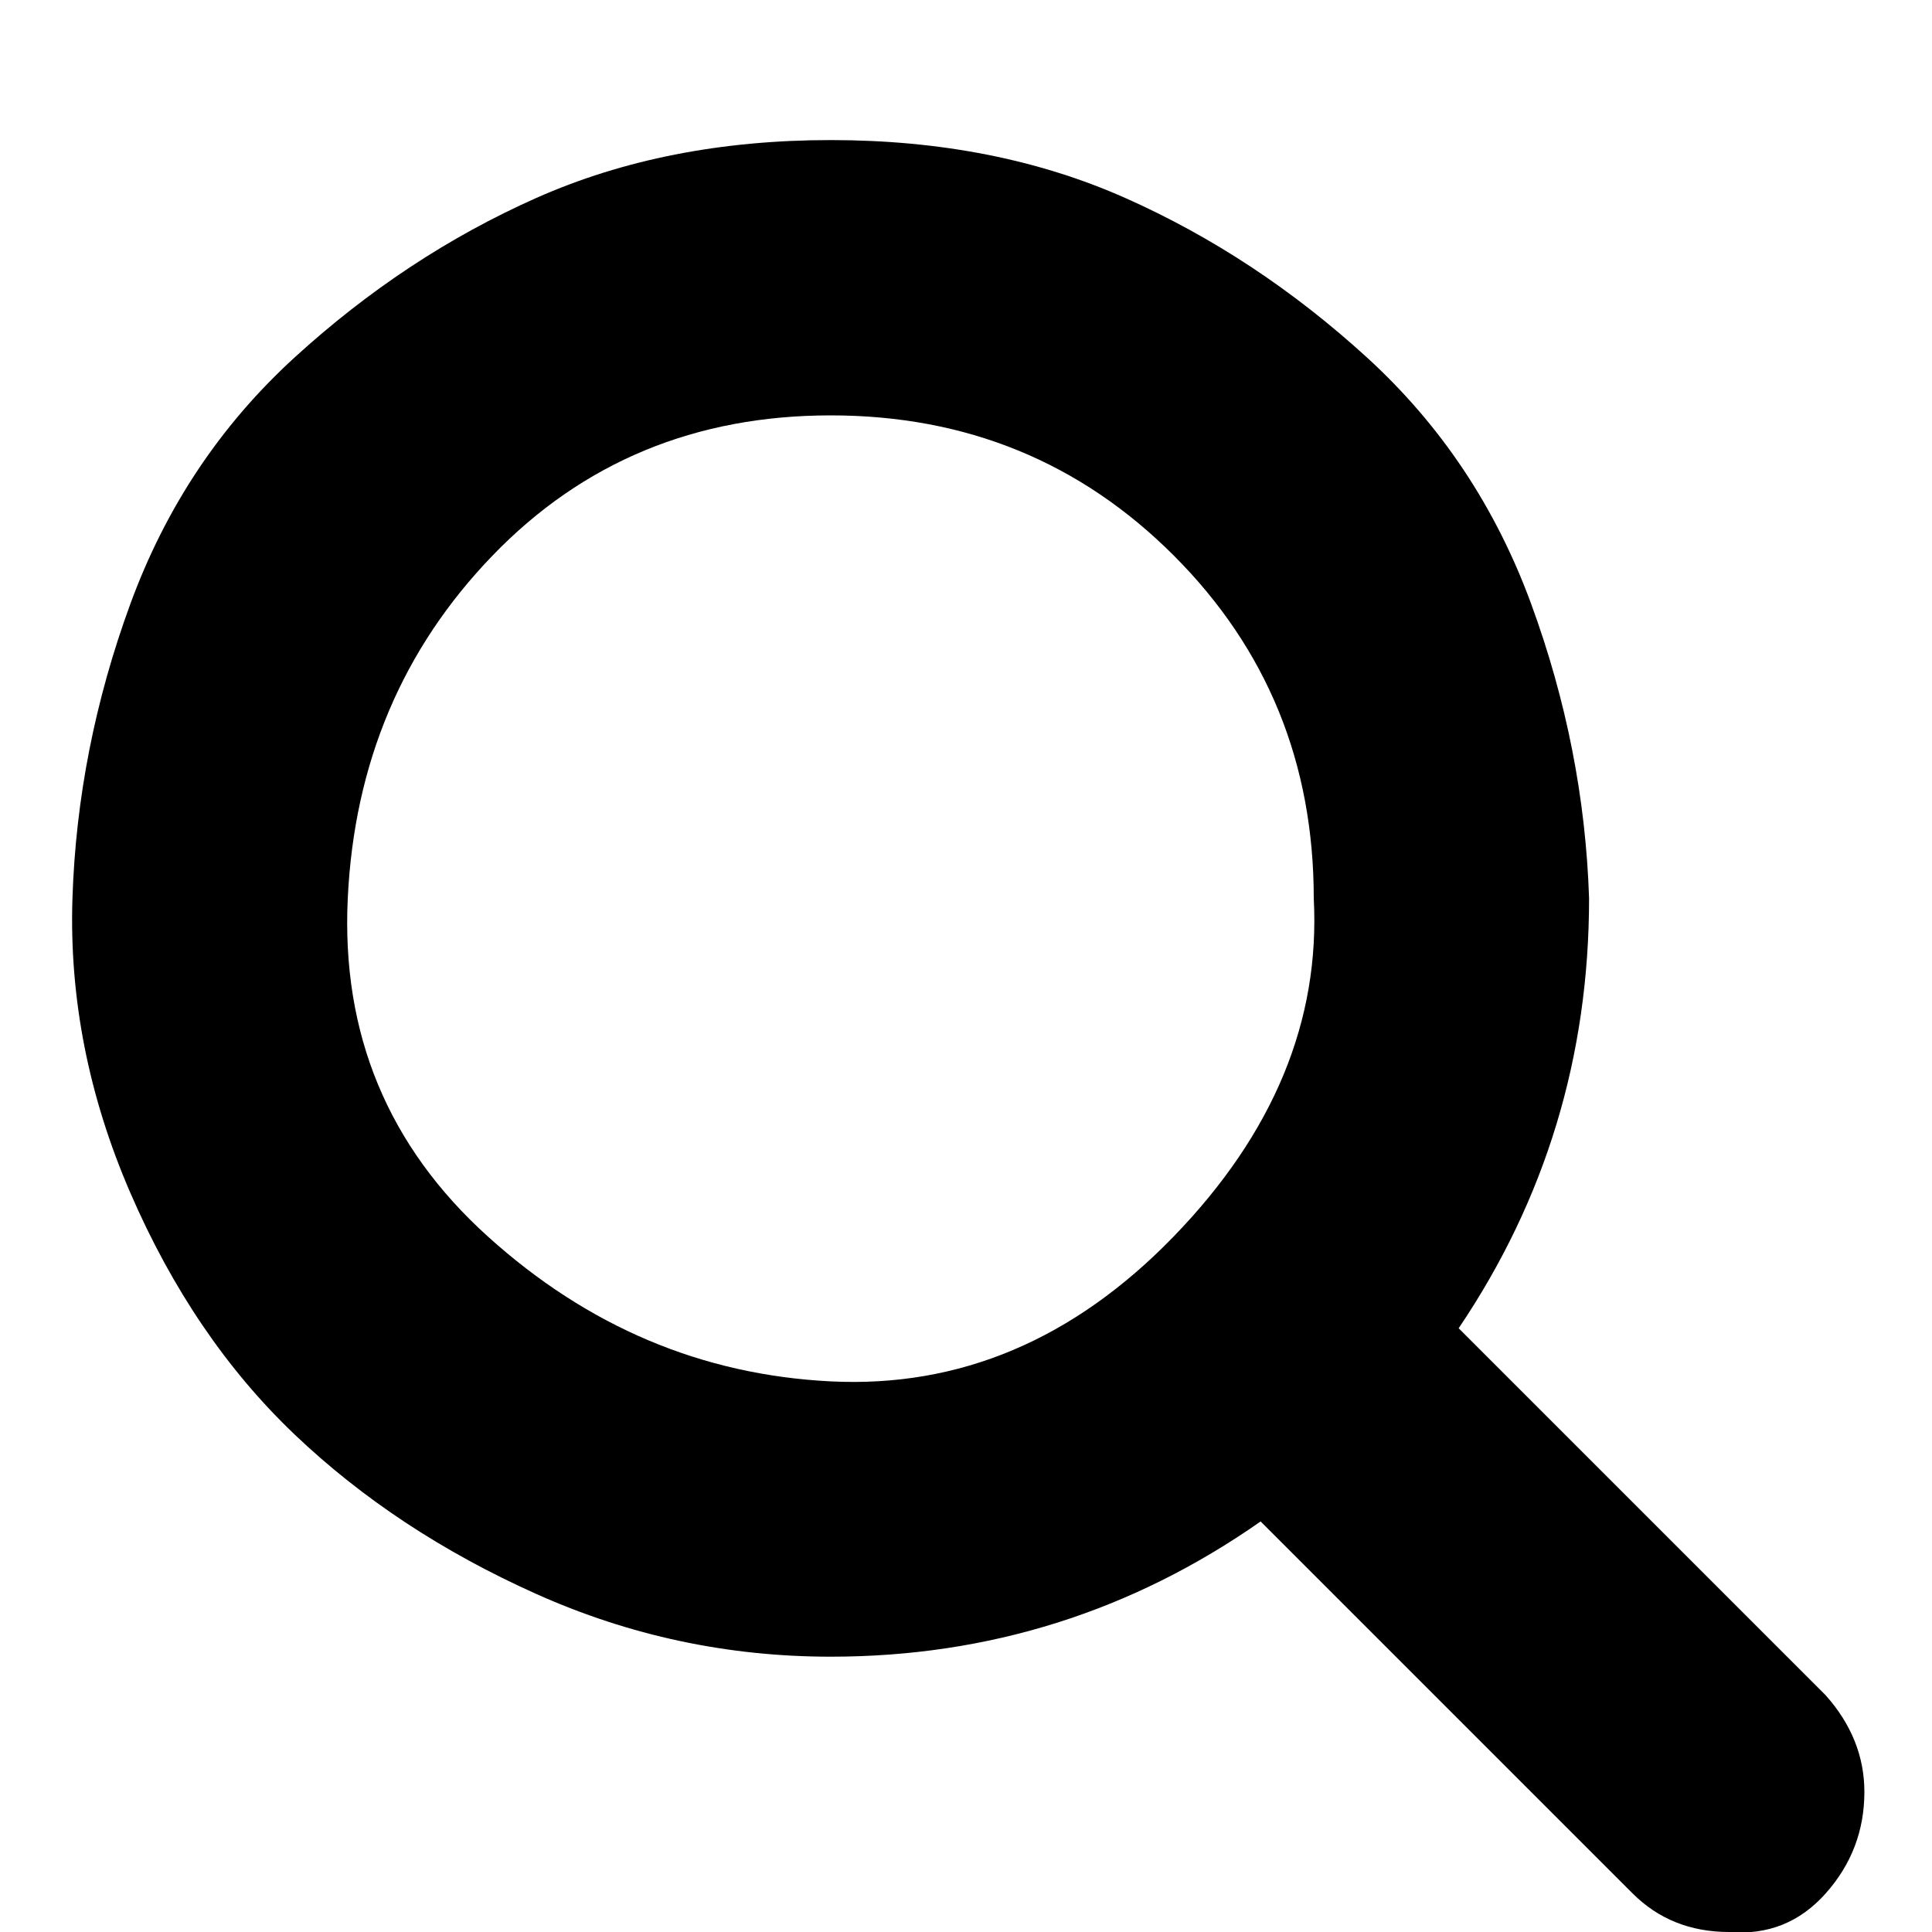
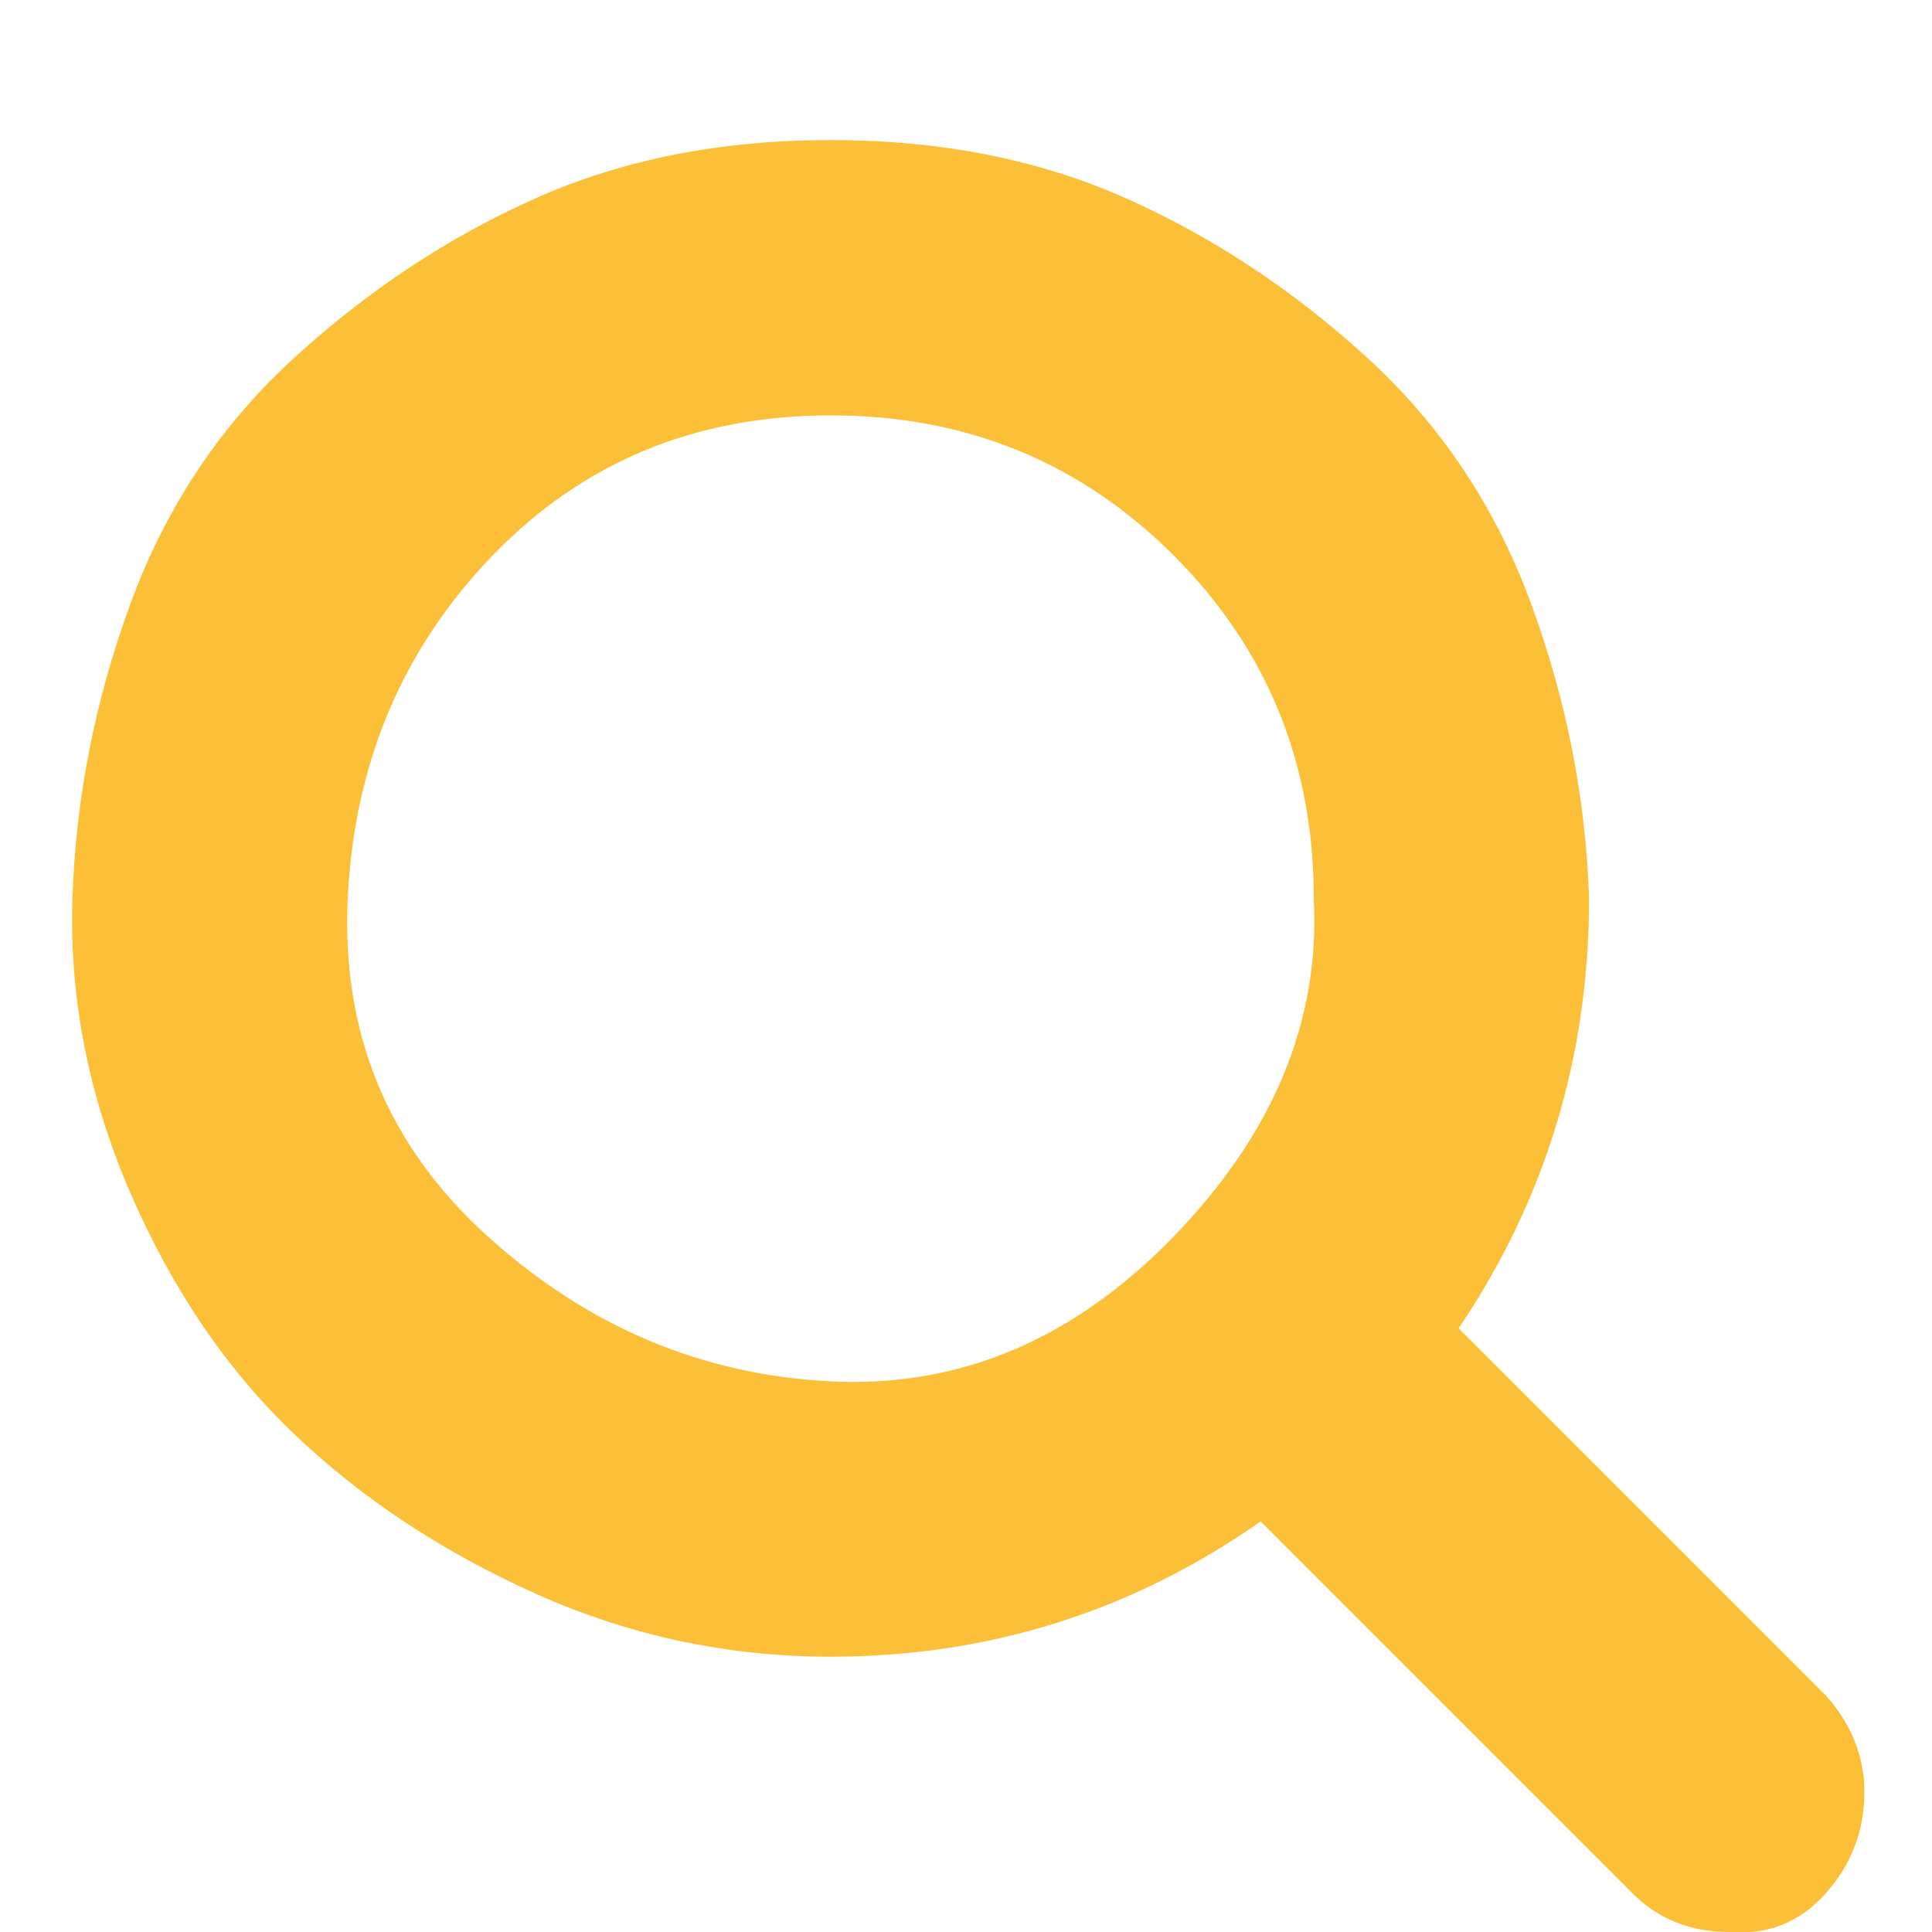
- <svg focusable="false" fill="currentColor" preserveAspectRatio="xMidYMid meet" height="1em" width="1em" viewBox="0 0 40 40">
+ <svg xmlns="http://www.w3.org/2000/svg" focusable="false" fill="rgb(252, 191, 56)" height="1em" width="1em" viewBox="0 0 40 40">
  <g>
    <path d="m27.2 18.6q0-4.2-2.9-7.1t-7.1-2.9-7 2.9-3 7.1 2.9 7 7.1 3 7.1-3 2.9-7z m11.4 18.5q0 1.2-0.8 2.1t-2 0.8q-1.2 0-2-0.8l-7.7-7.7q-4 2.8-8.9 2.8-3.2 0-6.1-1.3t-5-3.3-3.4-5-1.2-6.1 1.2-6.1 3.4-5.1 5-3.3 6.1-1.2 6.1 1.2 5 3.3 3.4 5.1 1.2 6.1q0 4.9-2.7 8.9l7.6 7.6q0.8 0.9 0.8 2z" />
  </g>
</svg>
